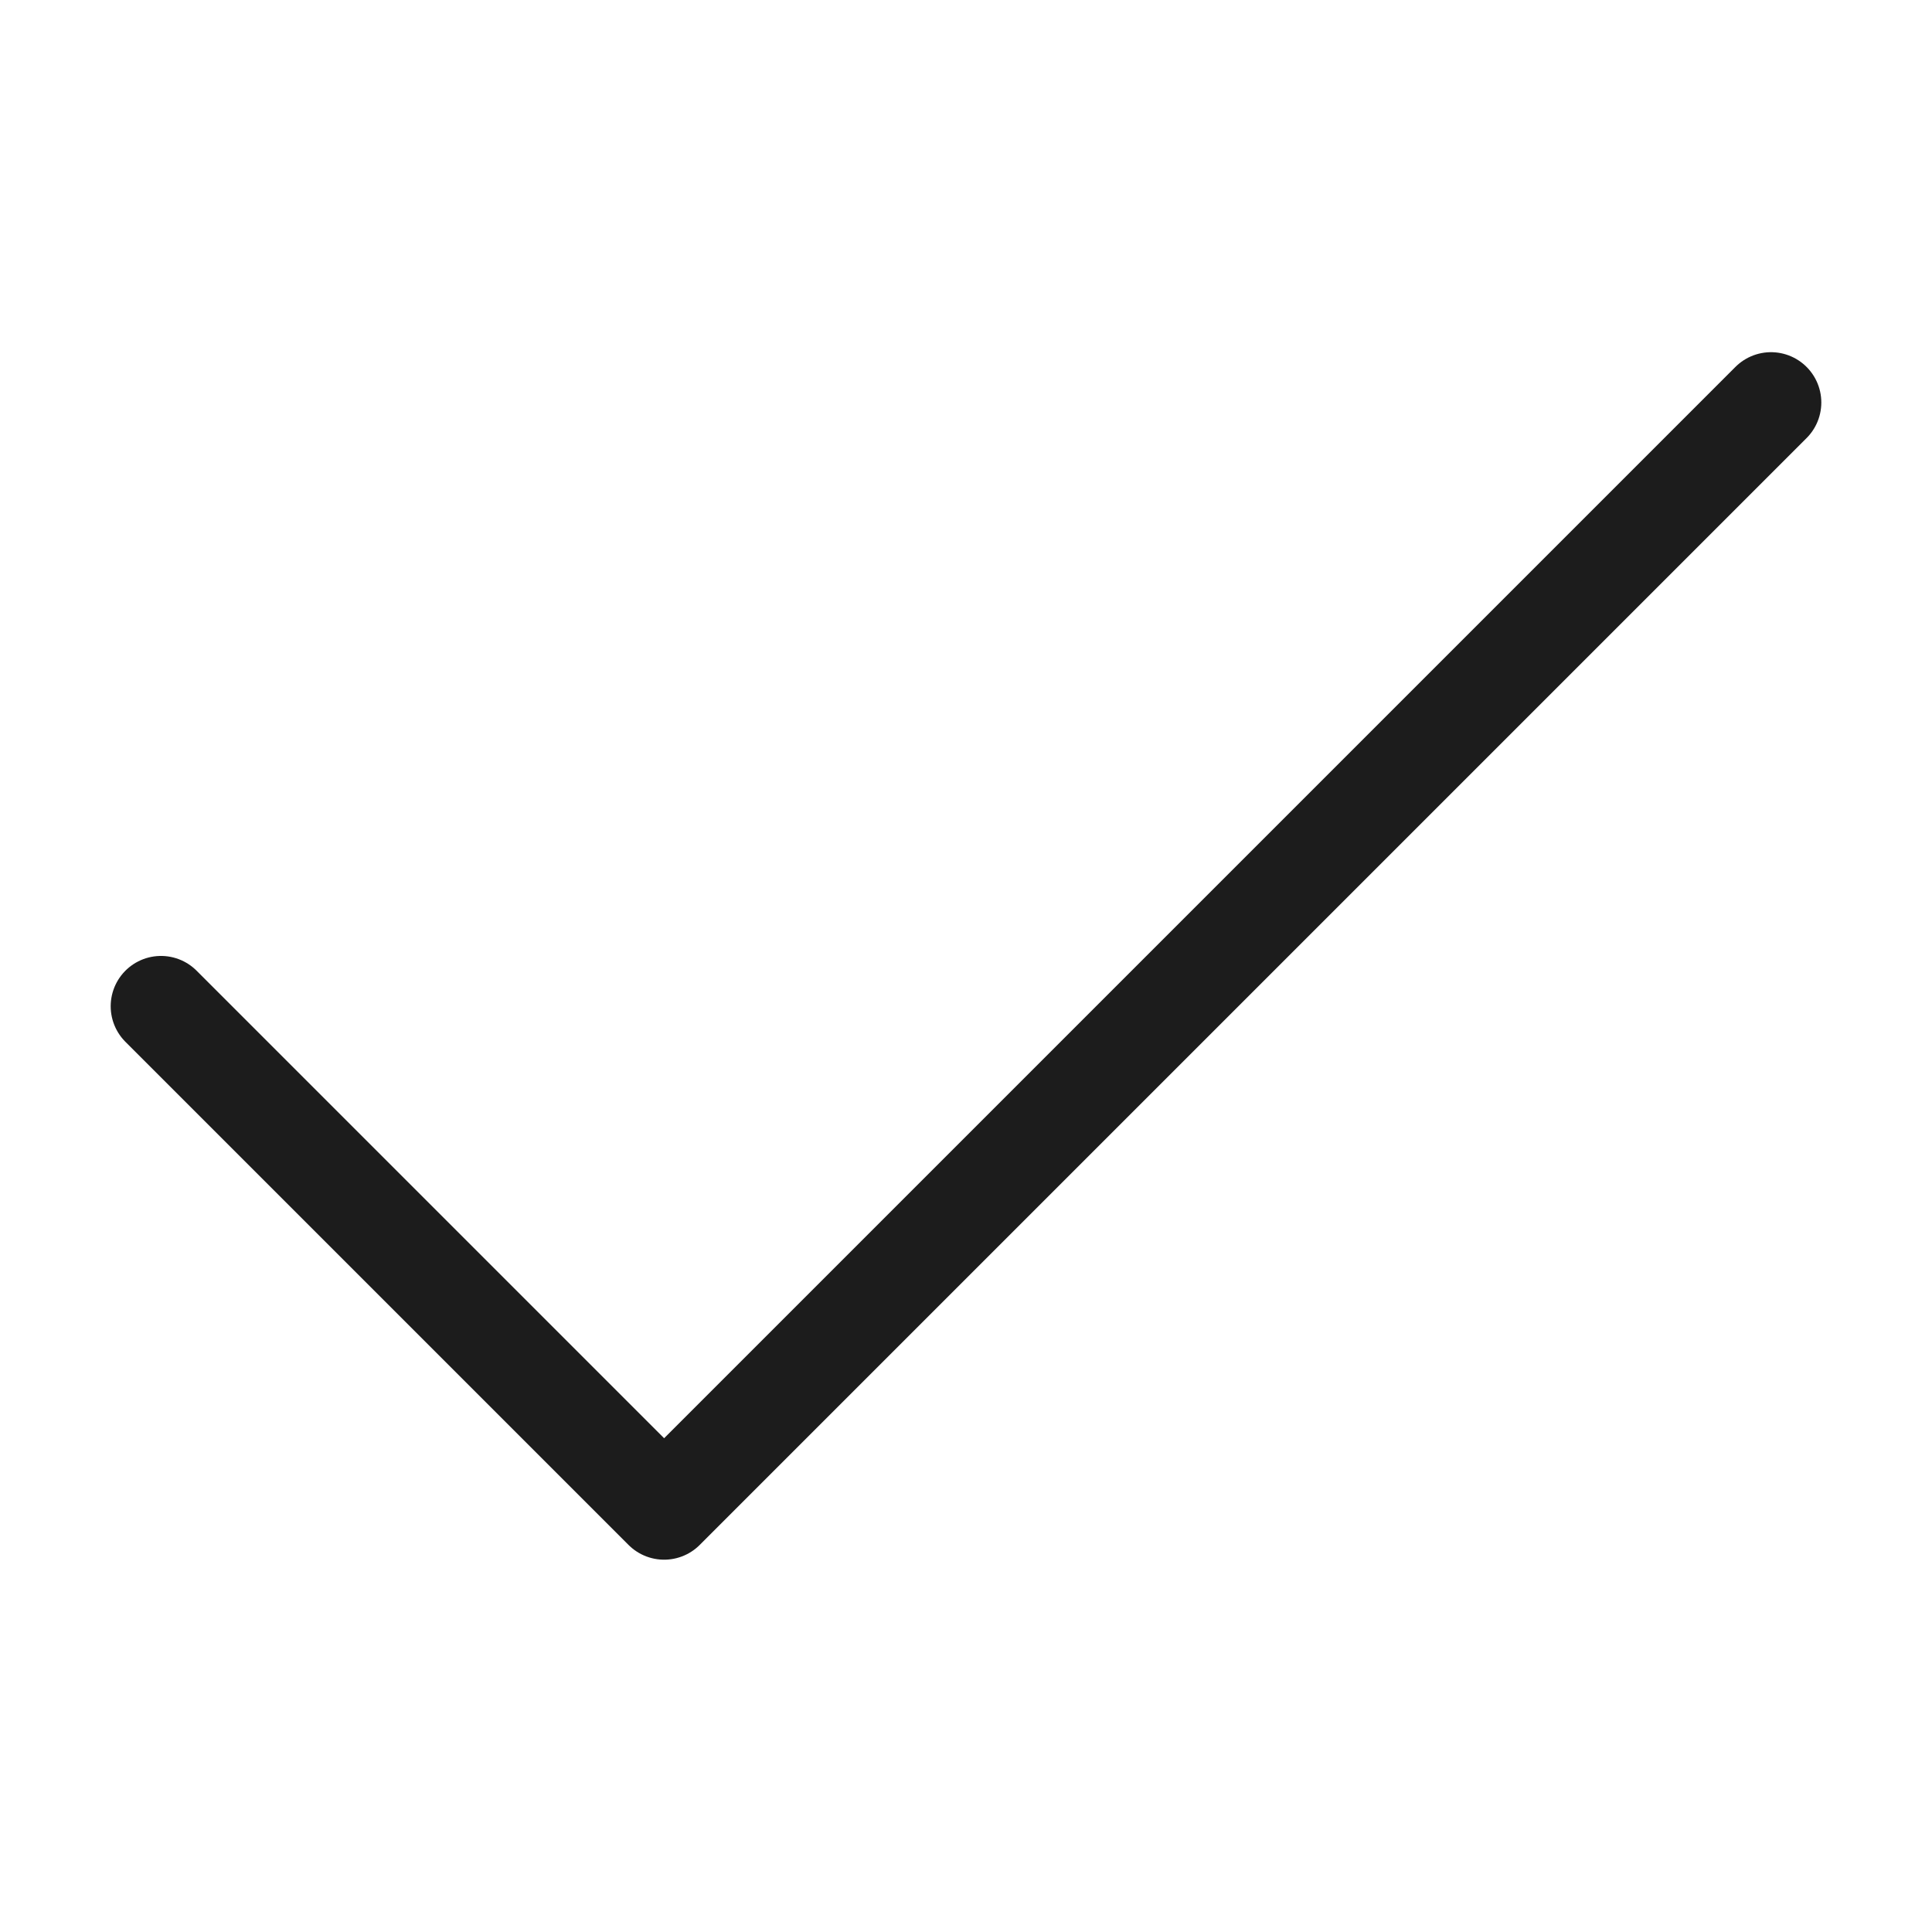
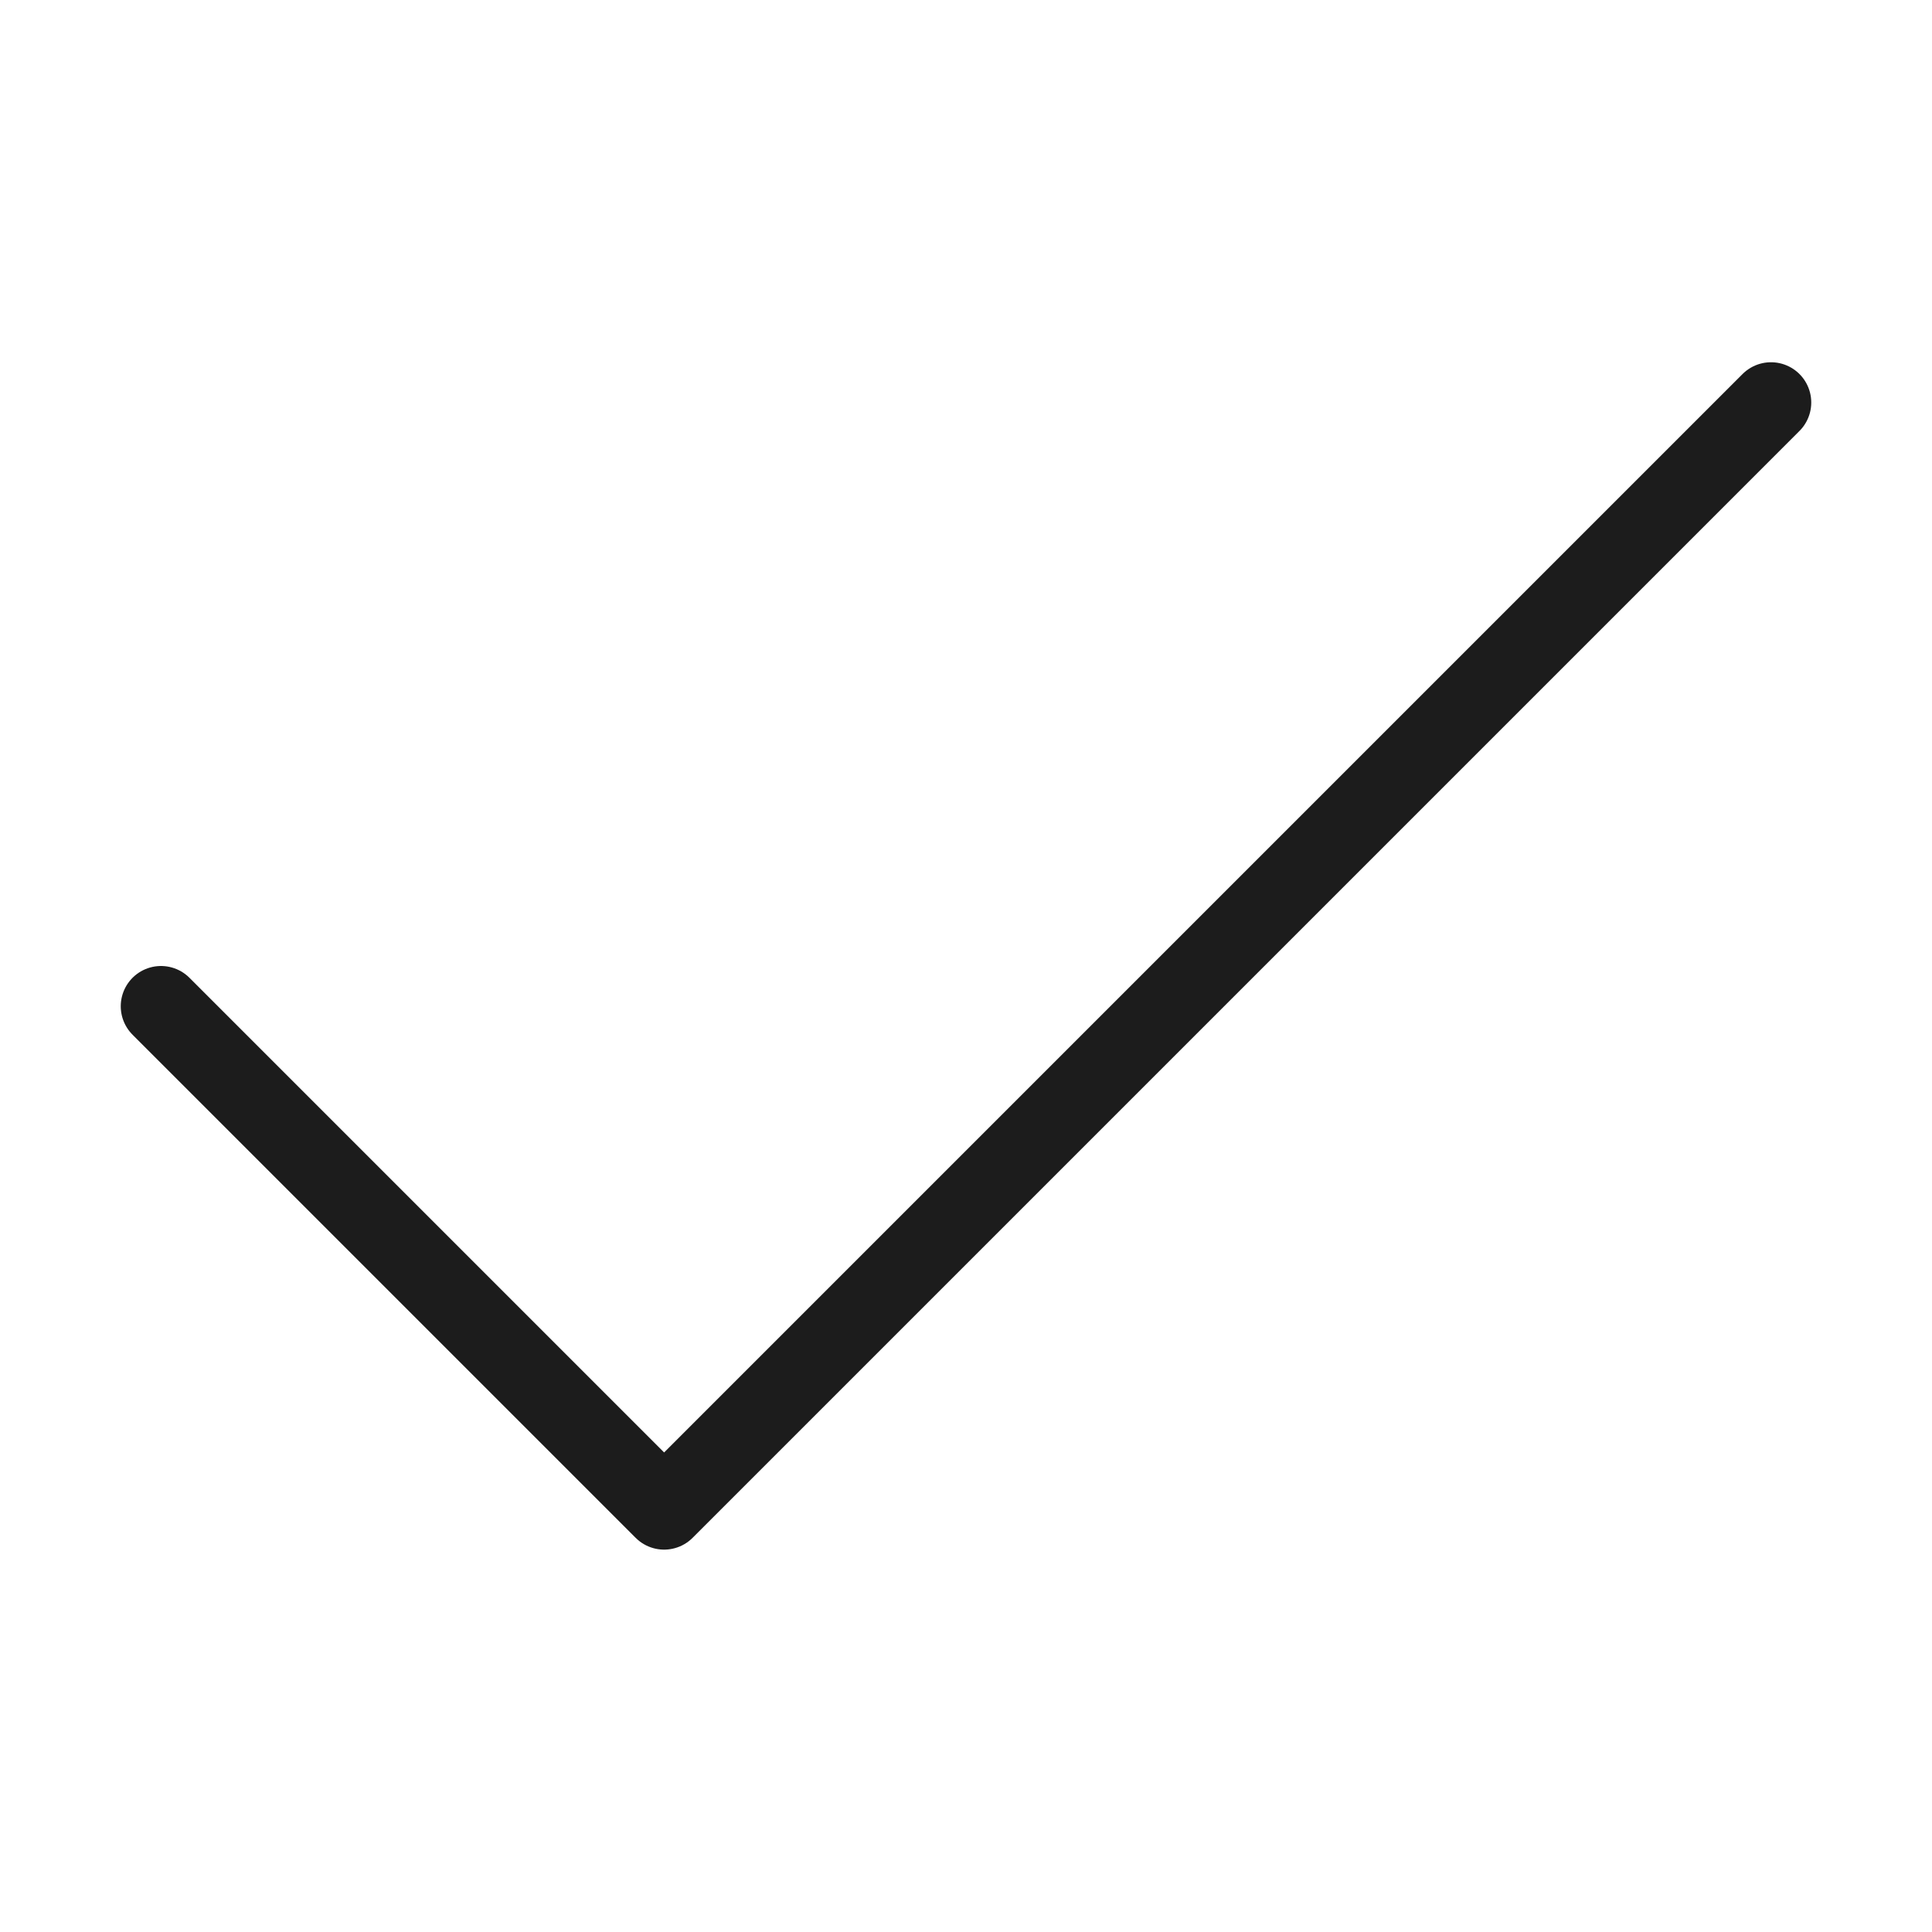
<svg xmlns="http://www.w3.org/2000/svg" width="48" height="48" viewBox="0 0 48 48" fill="none">
-   <path d="M44 10L16.5 37.5L4 25" stroke="#1C1C1C" stroke-width="2.5" stroke-linecap="round" stroke-linejoin="round" />
+   <path d="M44 10L16.5 37.5L4 25" stroke="#1C1C1C" stroke-width="2" stroke-linecap="round" stroke-linejoin="round" />
</svg>
